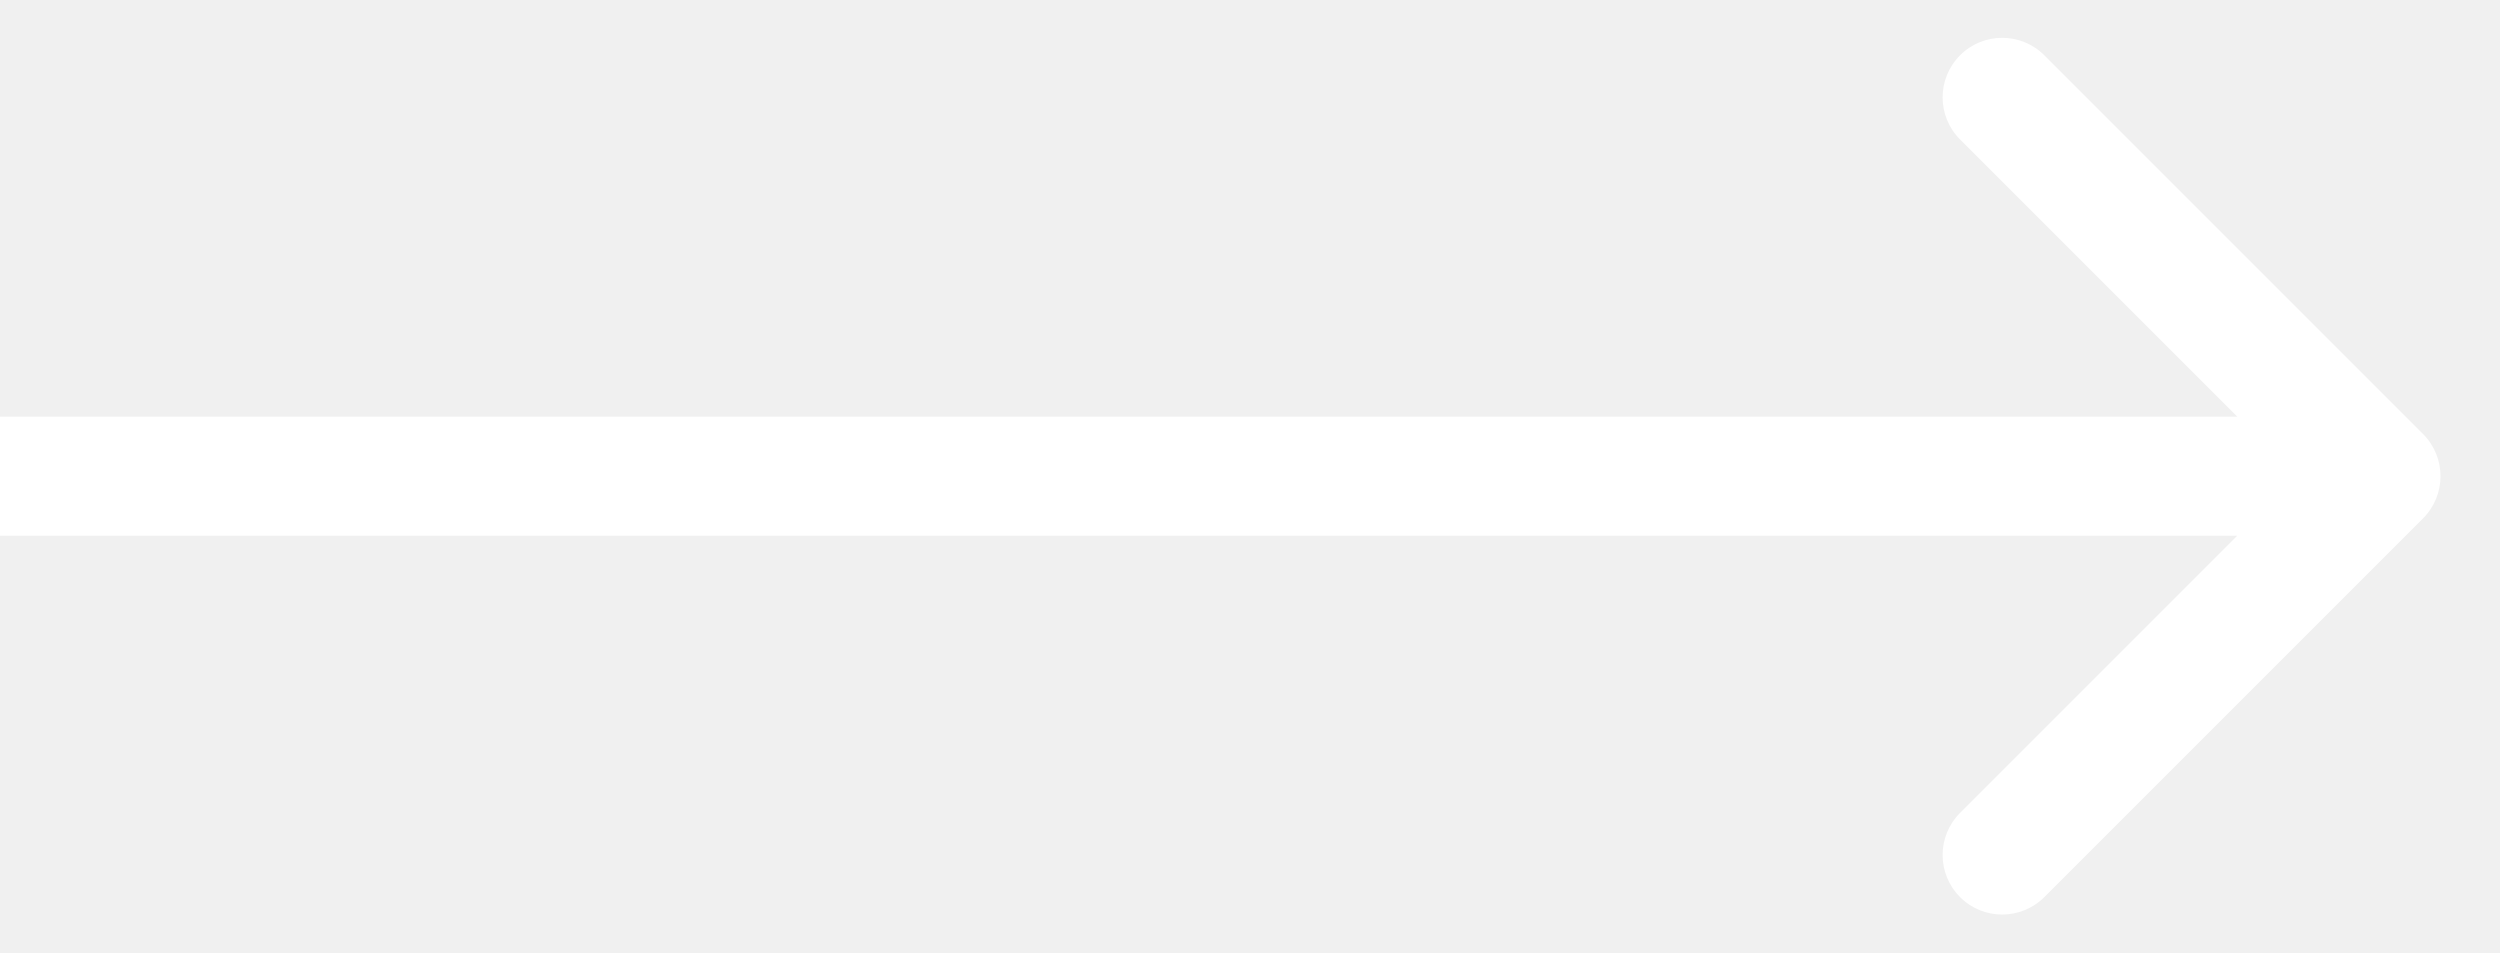
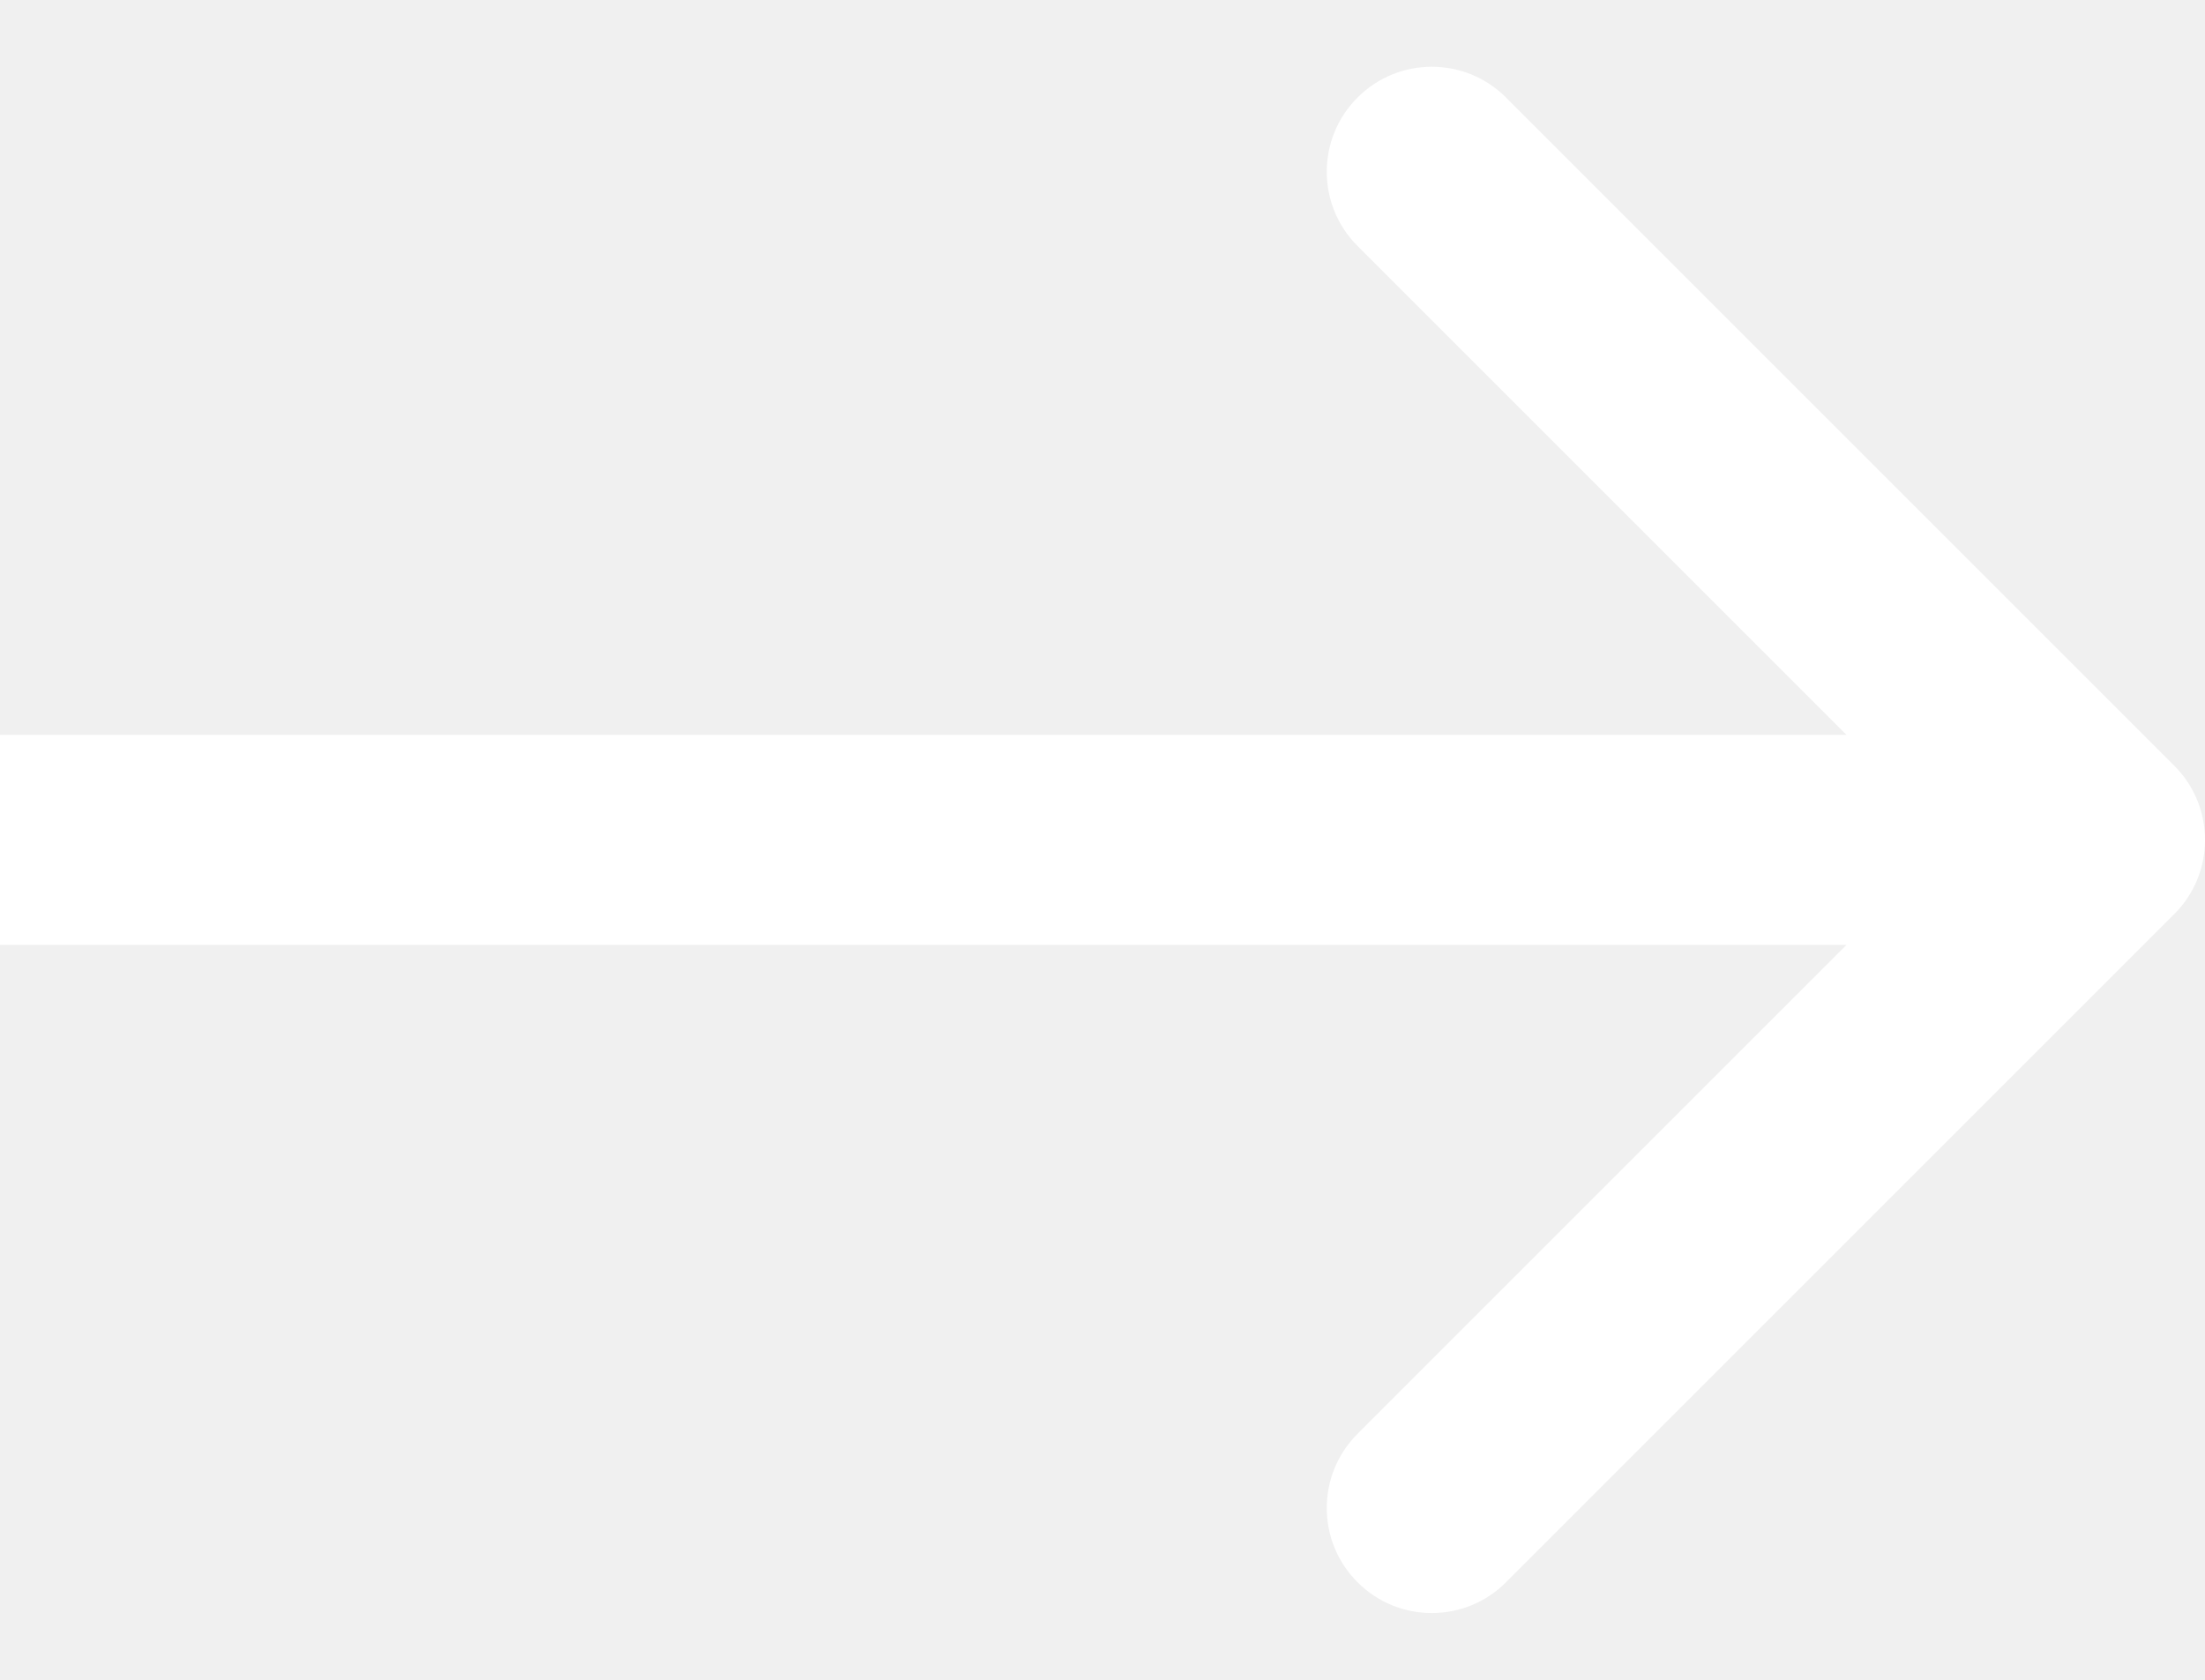
- <svg xmlns="http://www.w3.org/2000/svg" width="21" height="8" viewBox="0 0 21 8" fill="none">
-   <path d="M20.354 4.354C20.549 4.158 20.549 3.842 20.354 3.646L17.172 0.464C16.976 0.269 16.66 0.269 16.465 0.464C16.269 0.66 16.269 0.976 16.465 1.172L19.293 4L16.465 6.828C16.269 7.024 16.269 7.34 16.465 7.536C16.66 7.731 16.976 7.731 17.172 7.536L20.354 4.354ZM0 4.5L20 4.5V3.5L0 3.5L0 4.5Z" fill="white" />
+ <svg xmlns="http://www.w3.org/2000/svg" width="21" height="16" viewBox="0 0 21 16" fill="none">
+   <path d="M20.707 8.707C21.098 8.317 21.098 7.683 20.707 7.293L14.343 0.929C13.953 0.538 13.319 0.538 12.929 0.929C12.538 1.319 12.538 1.953 12.929 2.343L18.586 8L12.929 13.657C12.538 14.047 12.538 14.681 12.929 15.071C13.319 15.462 13.953 15.462 14.343 15.071L20.707 8.707ZM0 9L20 9V7L0 7L0 9Z" fill="white" />
</svg>
